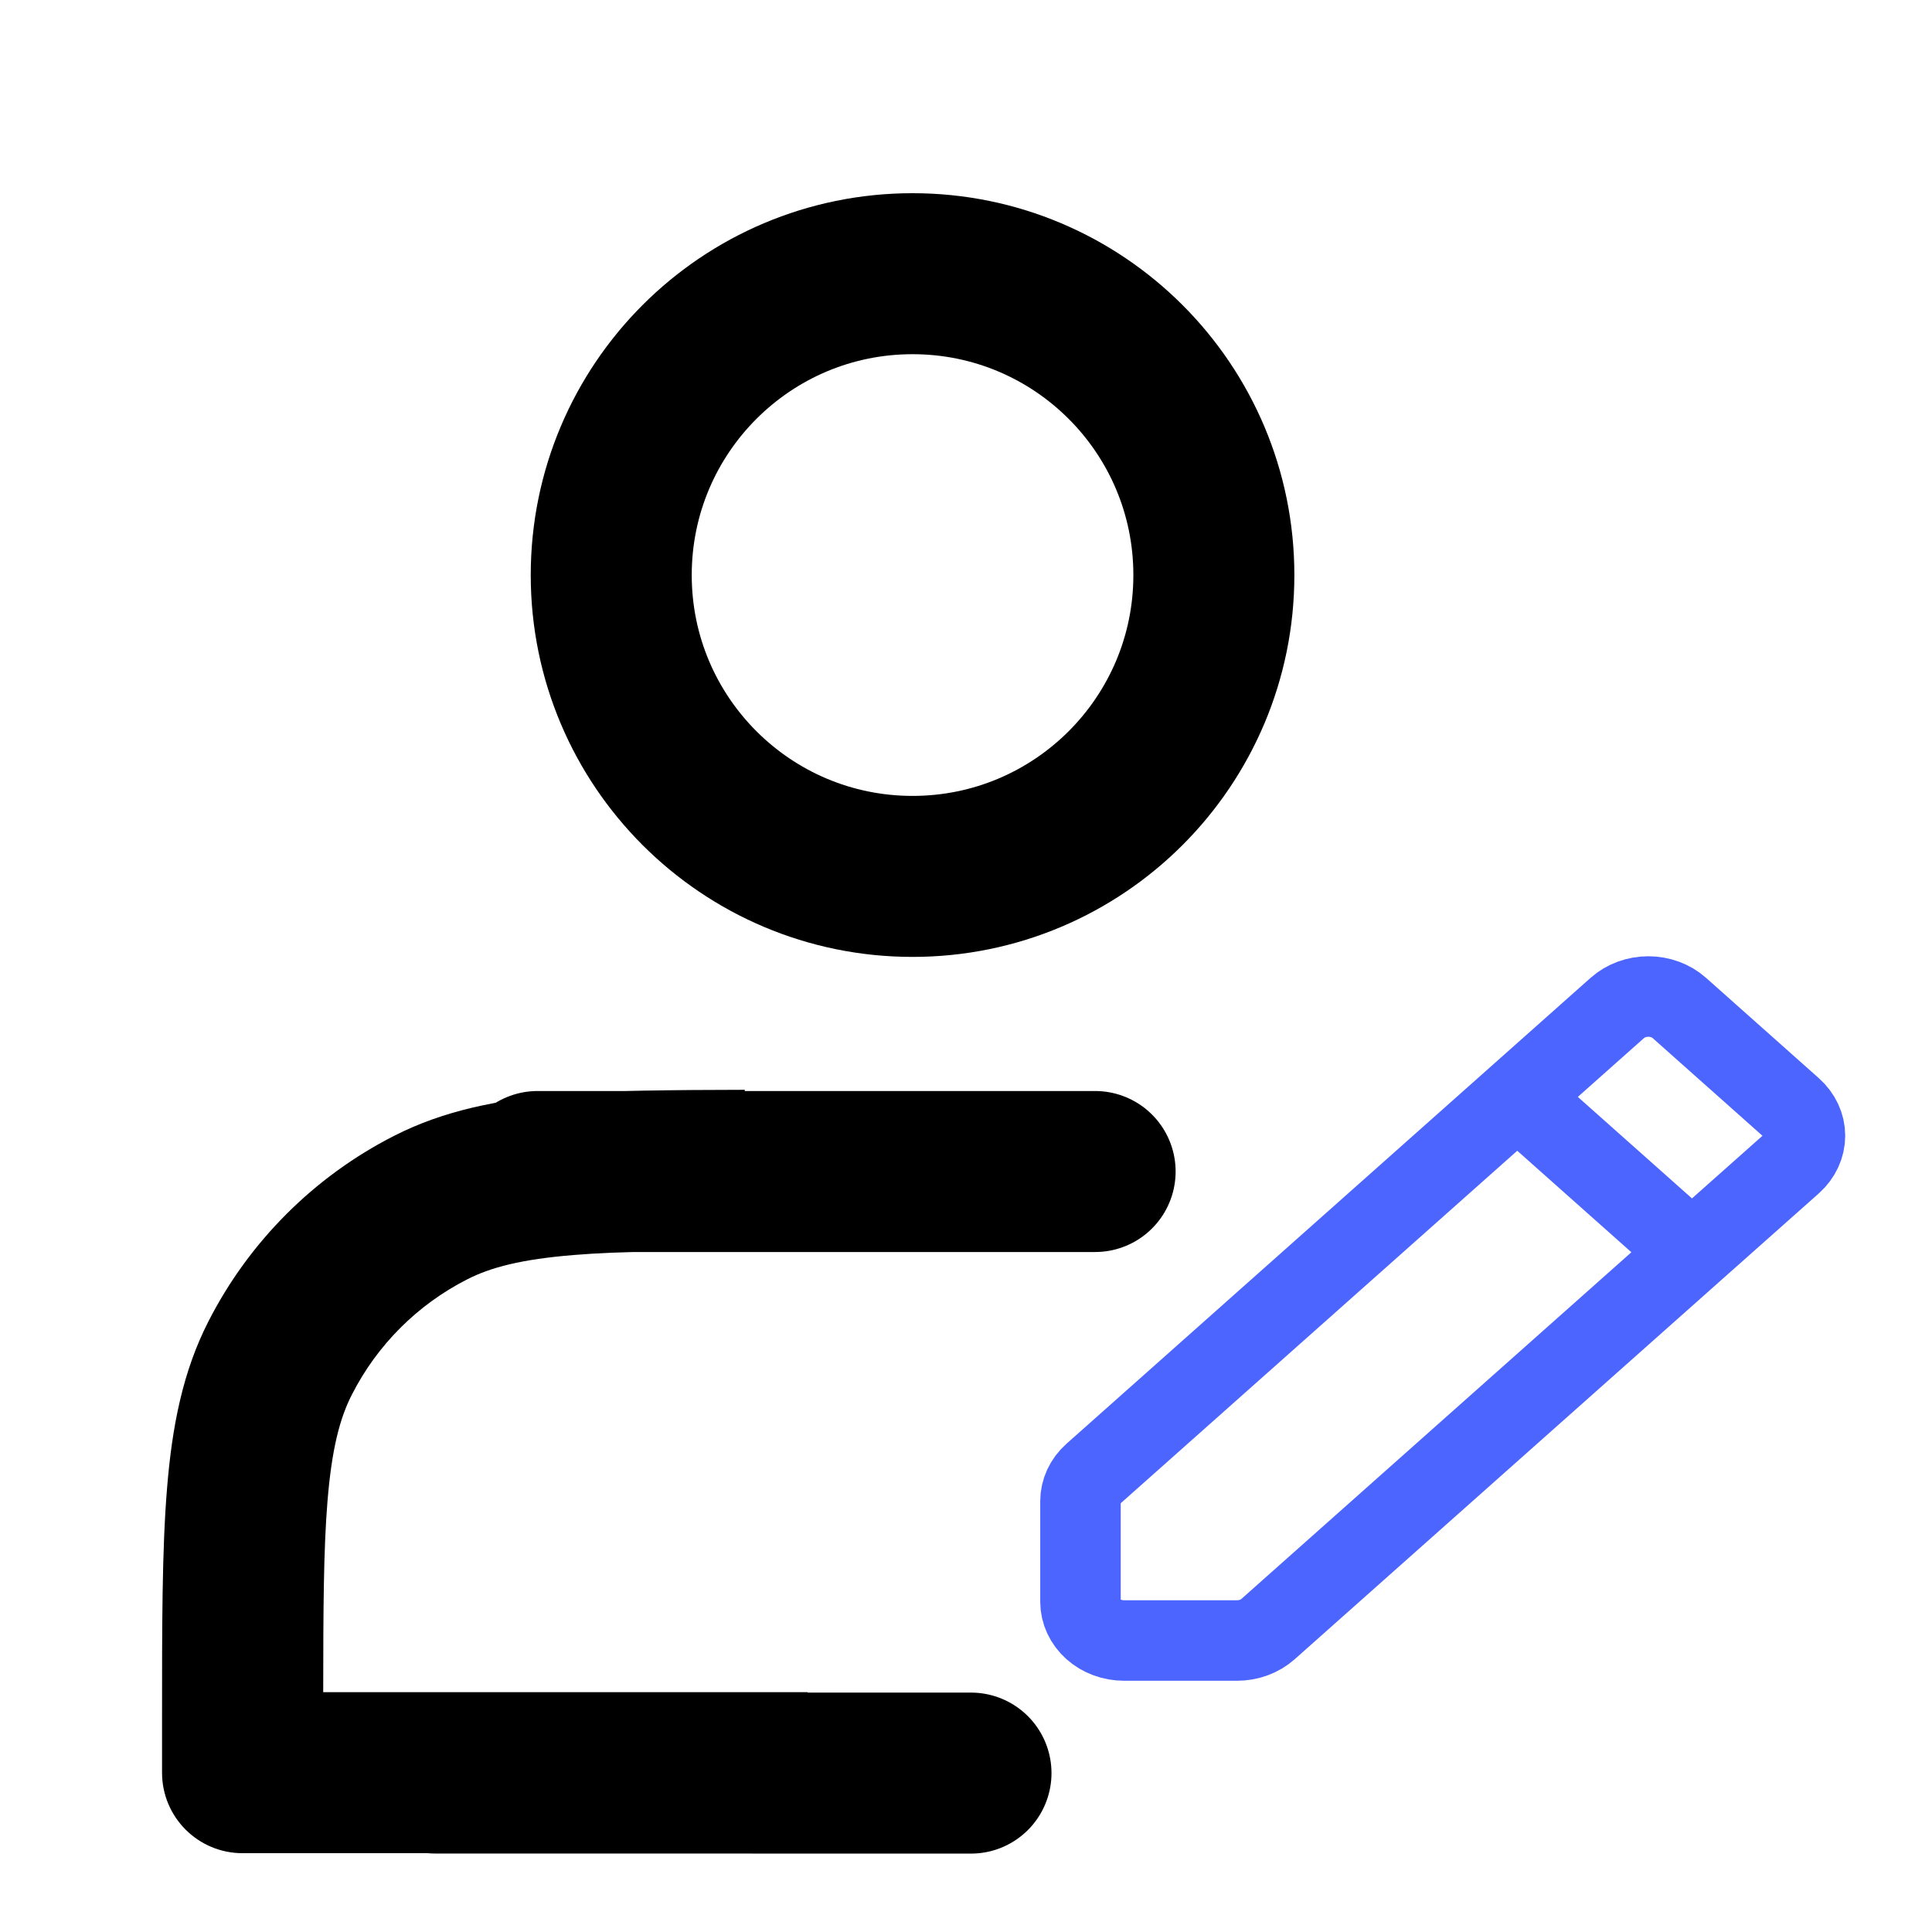
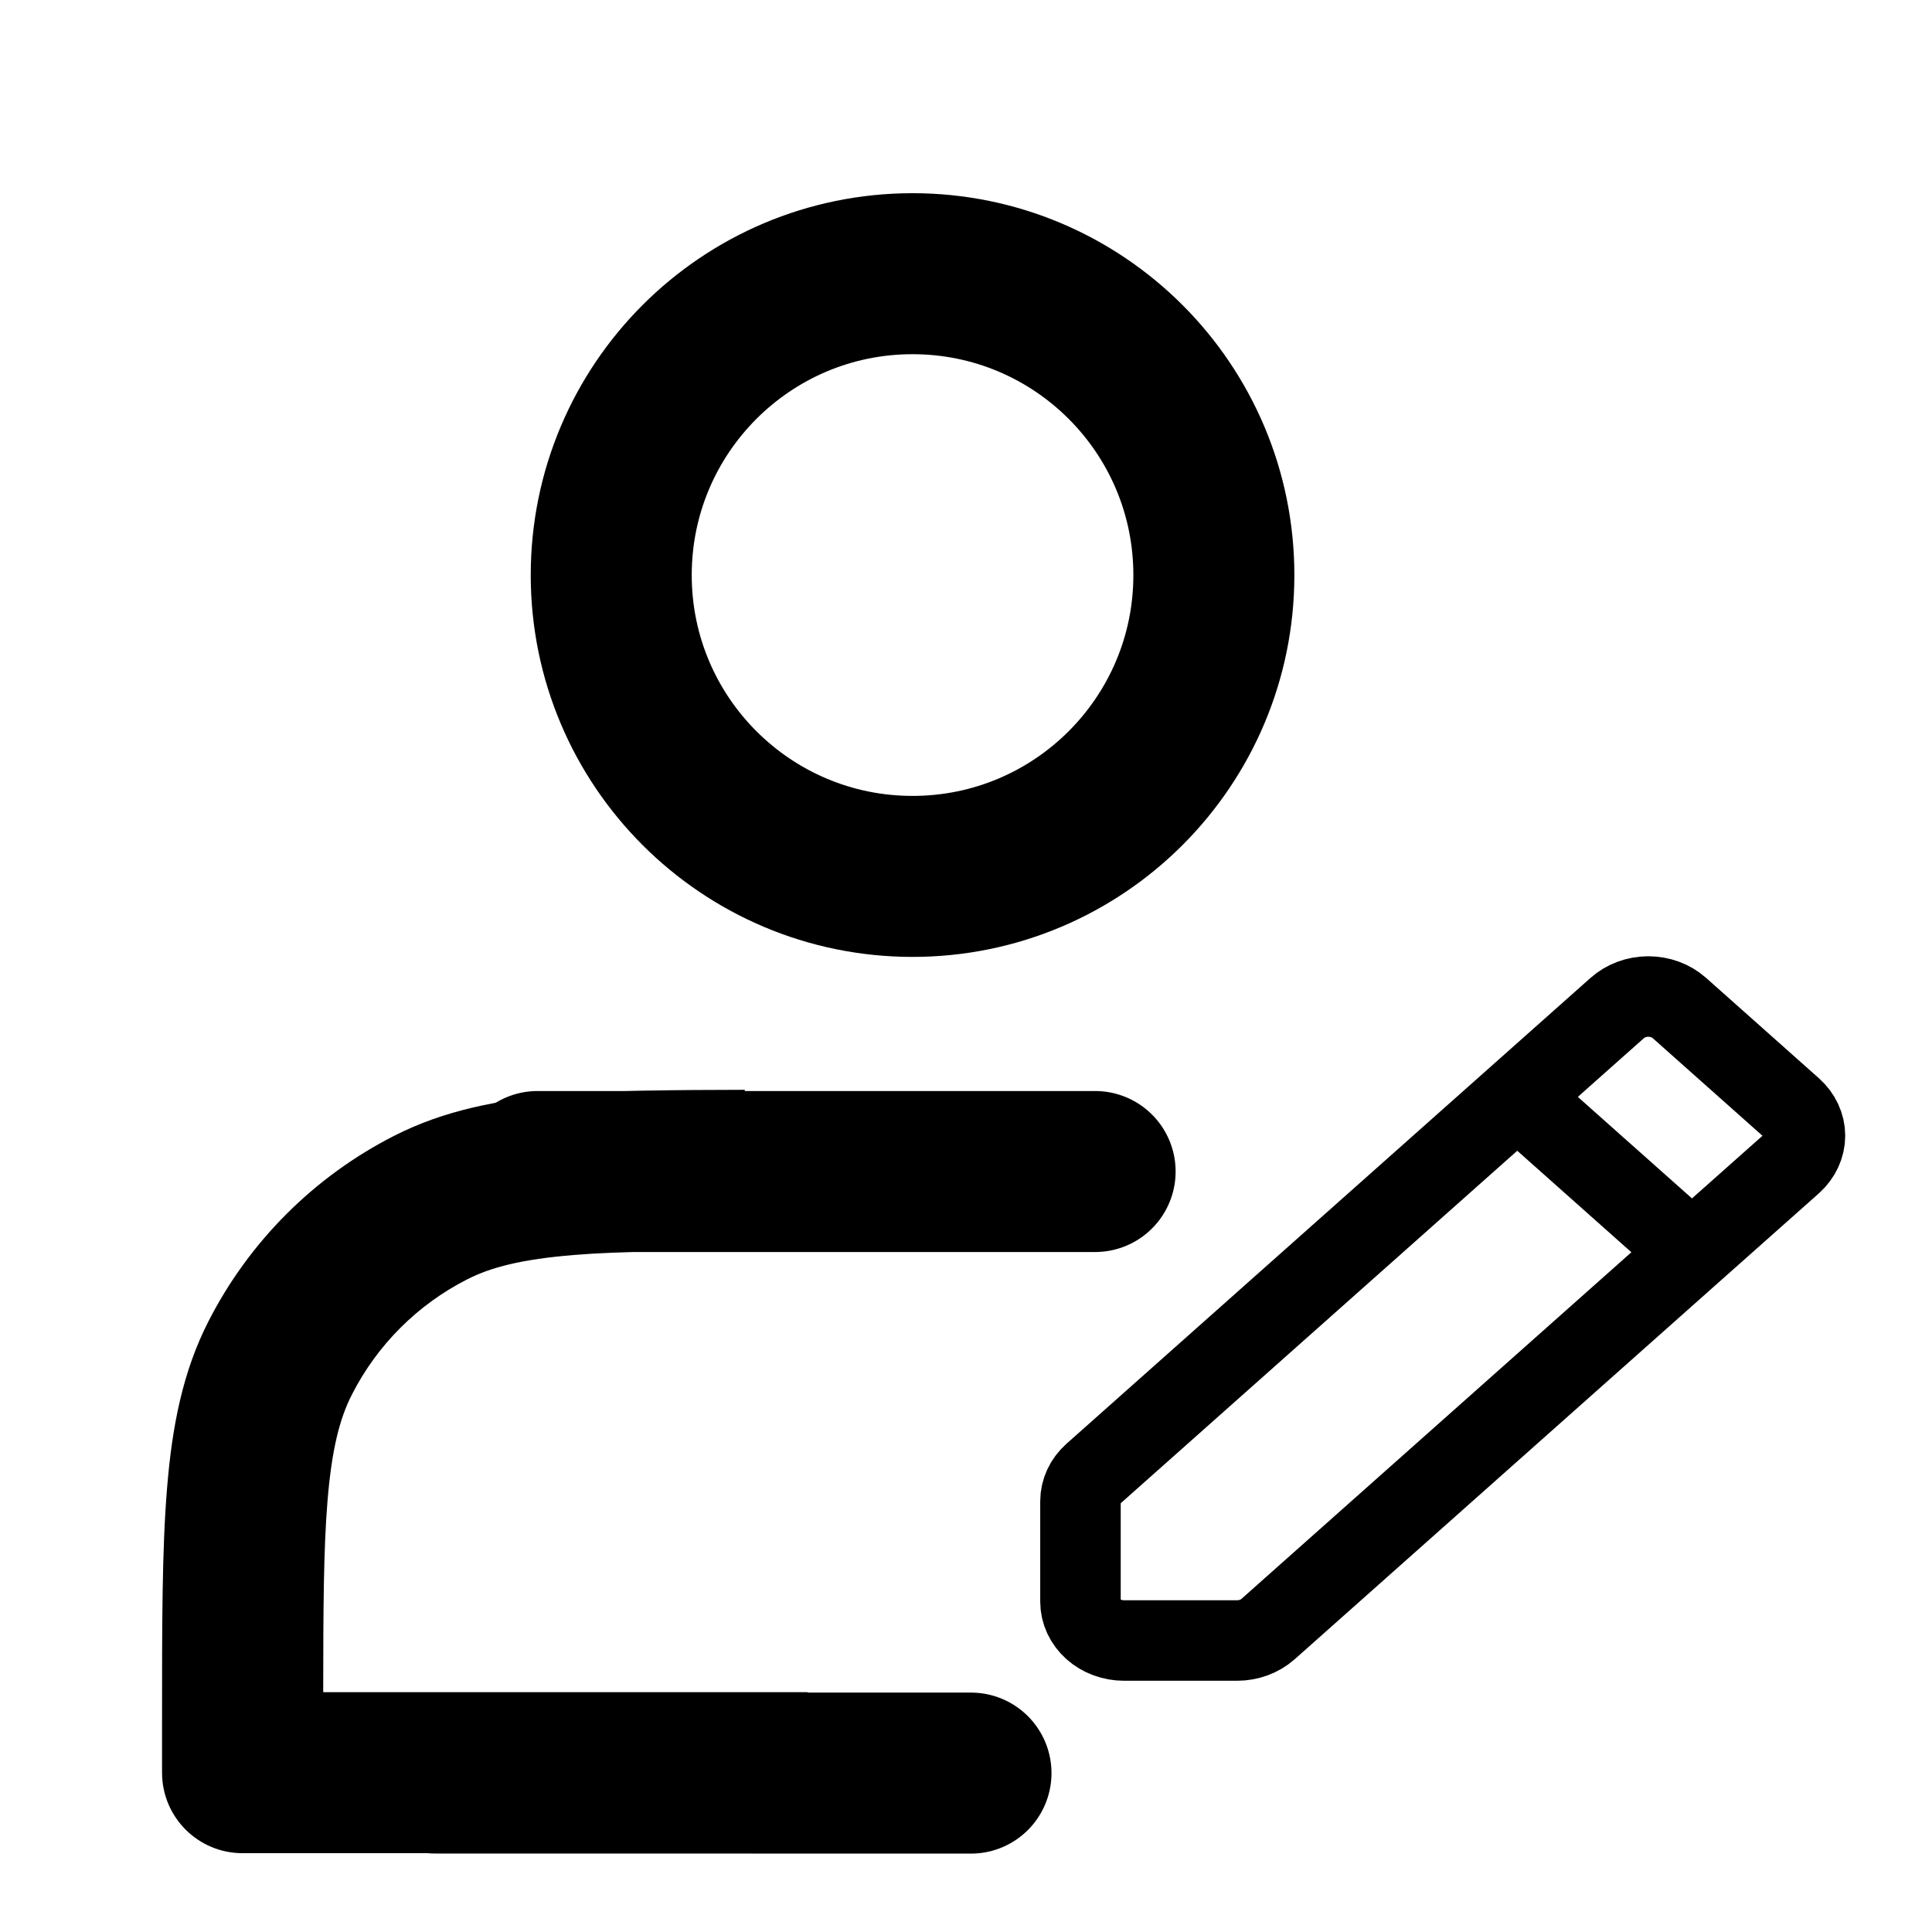
<svg xmlns="http://www.w3.org/2000/svg" width="24" height="24" viewBox="0 0 24 24" fill="none">
  <path d="M11.336 10.887C13.403 10.887 15.079 9.211 15.079 7.144C15.079 5.076 13.403 3.4 11.336 3.4C9.269 3.4 7.593 5.076 7.593 7.144C7.593 9.211 9.269 10.887 11.336 10.887Z" stroke="currentColor" stroke-width="2" stroke-linecap="round" stroke-linejoin="round" />
  <path d="M9.253 13.538C9.15 14.117 9.271 14.81 9.438 15.536C8.443 15.537 7.713 15.542 7.129 15.59C6.478 15.643 6.096 15.743 5.803 15.893C5.186 16.207 4.685 16.708 4.371 17.325C4.221 17.618 4.121 18 4.068 18.651C4.019 19.247 4.016 19.995 4.015 21.021H10.033C10.153 21.892 10.412 22.561 10.968 23.021H3.013C2.461 23.021 2.013 22.574 2.013 22.021V21.38C2.013 20.199 2.012 19.253 2.075 18.489C2.138 17.714 2.271 17.039 2.588 16.417C3.094 15.424 3.902 14.616 4.895 14.11C5.517 13.793 6.192 13.66 6.967 13.597C7.596 13.545 8.348 13.54 9.253 13.538Z" fill="currentColor" />
  <path d="M6.678 14.553C8.676 14.553 8.366 14.553 13.604 14.553" stroke="currentColor" stroke-width="2" stroke-linecap="round" stroke-linejoin="round" />
  <path d="M5.402 22.025C7.4 22.025 7.633 22.025 12.062 22.026" stroke="currentColor" stroke-width="2" stroke-linecap="round" stroke-linejoin="round" />
-   <path d="M18.848 13.626L20.092 12.52C20.194 12.43 20.332 12.379 20.476 12.379C20.62 12.379 20.758 12.43 20.86 12.52L22.263 13.768C22.364 13.858 22.422 13.981 22.422 14.108C22.422 14.236 22.364 14.359 22.263 14.45L21.018 15.556M18.848 13.626L13.581 18.308C13.479 18.399 13.422 18.521 13.422 18.649V19.897C13.422 20.024 13.479 20.147 13.581 20.238C13.682 20.328 13.82 20.379 13.964 20.379H15.367C15.511 20.379 15.649 20.328 15.751 20.238L21.018 15.556M18.848 13.626L21.018 15.556" stroke="#4C65FF" stroke-linecap="round" stroke-linejoin="round" />
+   <path d="M18.848 13.626L20.092 12.52C20.194 12.43 20.332 12.379 20.476 12.379C20.62 12.379 20.758 12.43 20.86 12.52L22.263 13.768C22.364 13.858 22.422 13.981 22.422 14.108C22.422 14.236 22.364 14.359 22.263 14.45L21.018 15.556M18.848 13.626L13.581 18.308C13.479 18.399 13.422 18.521 13.422 18.649V19.897C13.422 20.024 13.479 20.147 13.581 20.238C13.682 20.328 13.82 20.379 13.964 20.379H15.367C15.511 20.379 15.649 20.328 15.751 20.238L21.018 15.556M18.848 13.626L21.018 15.556" stroke="#000000" stroke-linecap="round" stroke-linejoin="round" />
</svg>
